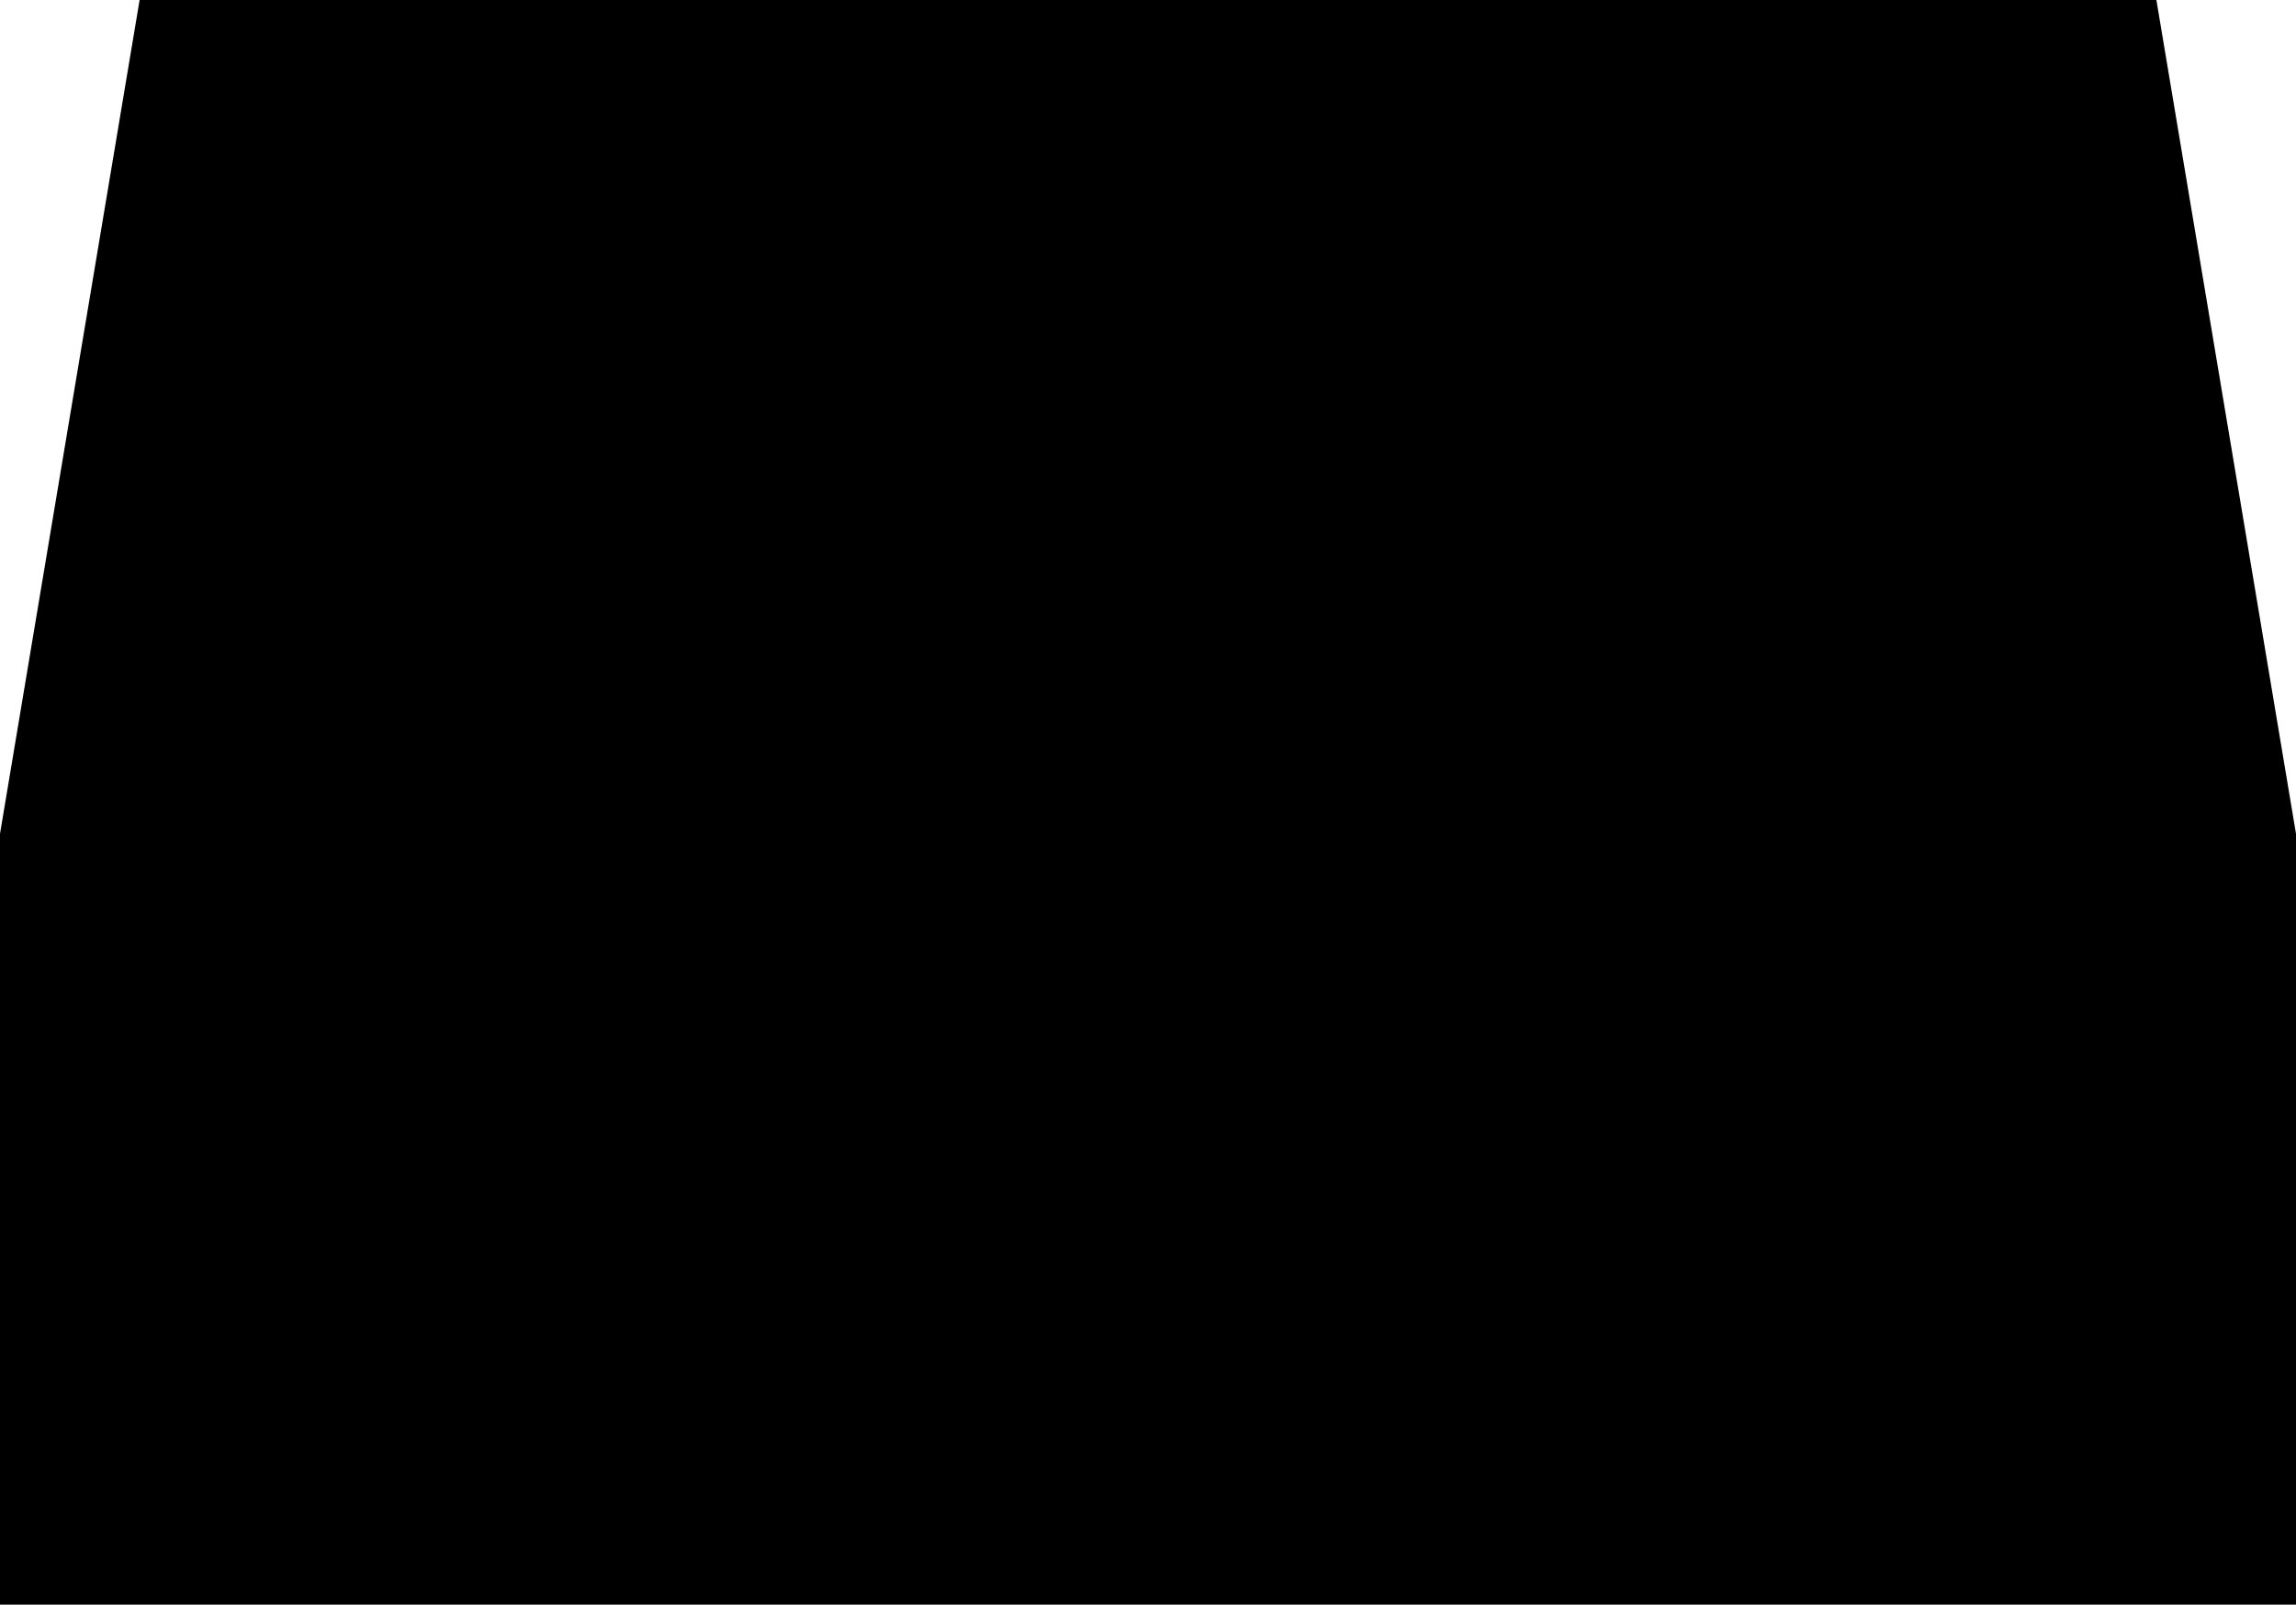
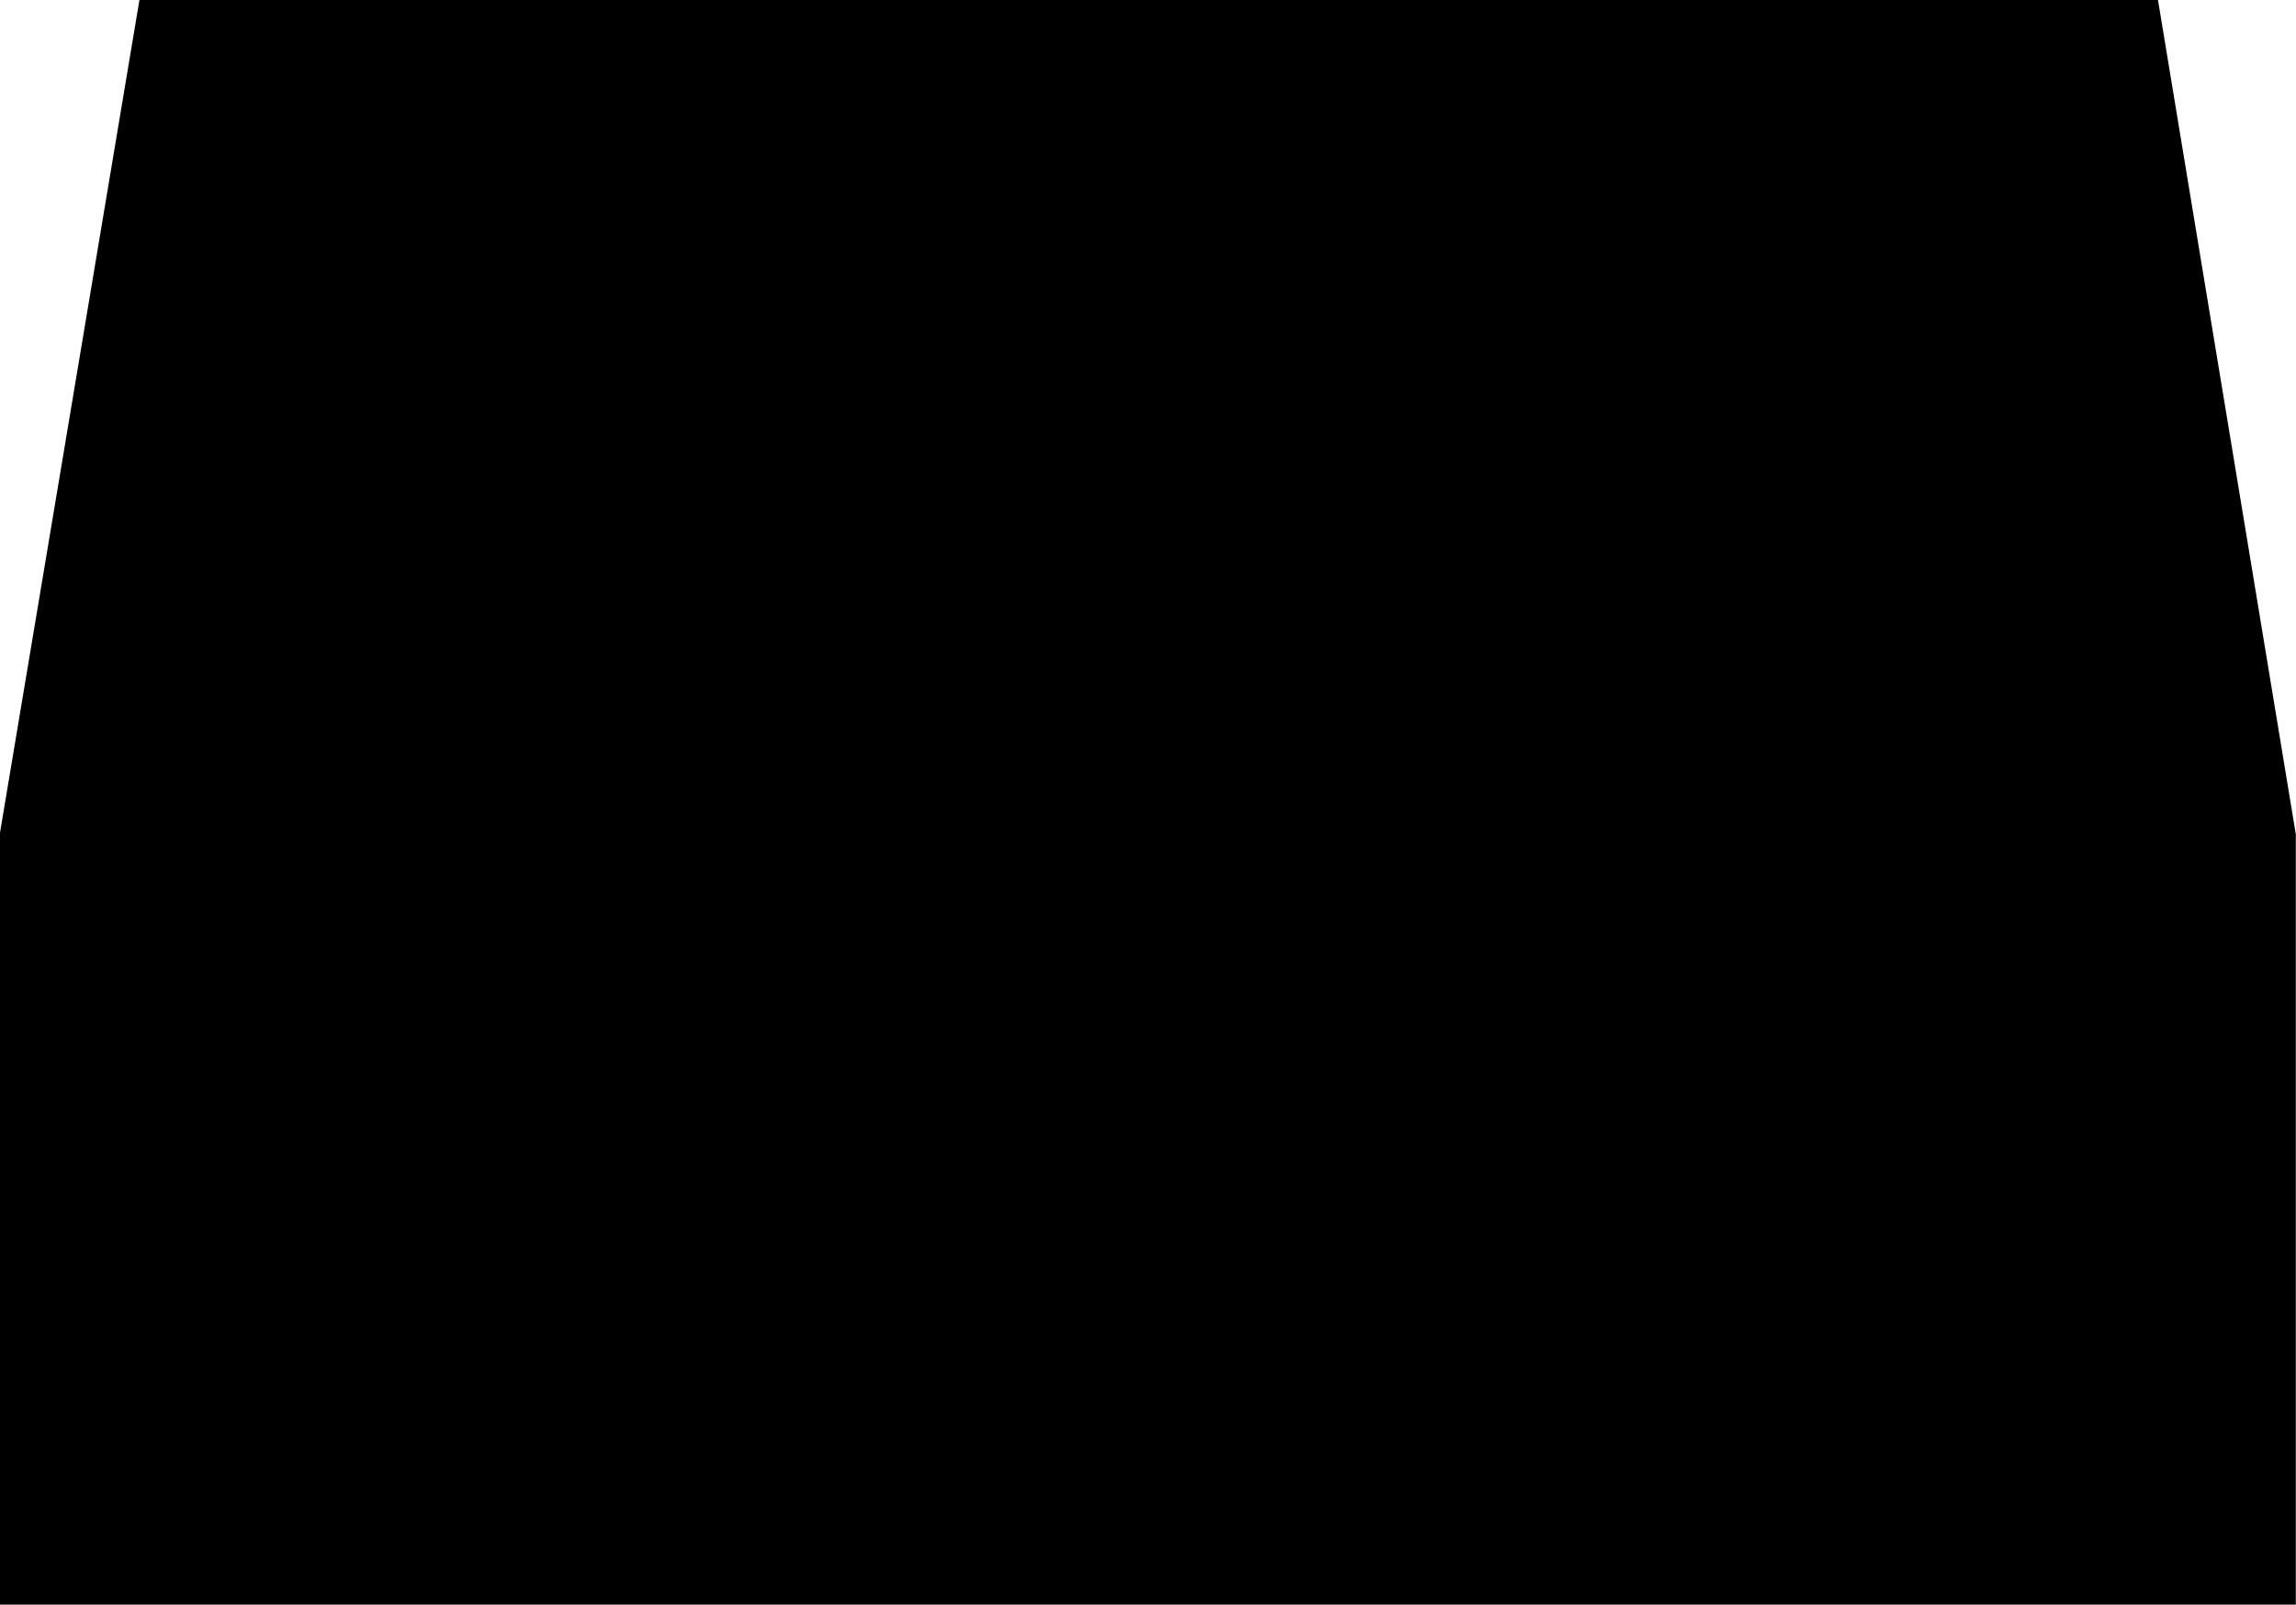
<svg xmlns="http://www.w3.org/2000/svg" viewBox="0 0 2.512 1.756" width="2.512mm" height="1.756mm" version="1.1" id="svg6">
  <defs id="defs4">
    <marker id="DistanceX" orient="auto" refX="0" refY="0" style="overflow:visible">
      <path d="M 3,-3 -3,3 M 0,-5 V 5" style="stroke:#000000;stroke-width:0.5" id="path1" />
    </marker>
    <pattern id="Hatch" patternUnits="userSpaceOnUse" width="8" height="8" x="0" y="0">
      <path d="M8 4 l-4,4" stroke="#000000" stroke-width="0.25" linecap="square" id="path2" />
      <path d="M6 2 l-4,4" stroke="#000000" stroke-width="0.25" linecap="square" id="path3" />
      <path d="M4 0 l-4,4" stroke="#000000" stroke-width="0.25" linecap="square" id="path4" />
    </pattern>
    <symbol id="*Model_Space" />
    <symbol id="*Paper_Space" />
  </defs>
-   <g id="g6" transform="translate(0.5,-1121.264)">
-     <path d="m 0,1122.52 v -0.302 l 0.076,-0.454 H 1.436 l 0.076,0.454 v 0.302 z" style="fill:#d6d6d6" id="path5" />
-     <path d="m 0,1122.52 v -0.302 l 0.076,-0.454 H 1.436 l 0.076,0.454 v 0.302 z" style="fill:none;stroke:#000000" id="path6" />
+   <g id="g6" transform="translate(2.011811,-1121.566)">
+     <path d="m -1.512,1122.822 v -0.302 l 0.076,-0.454 h 1.361 L 0,1122.52 v 0.302 z" style="fill:#d6d6d6" id="path5" />
+     <path d="m -1.512,1122.822 v -0.302 l 0.076,-0.454 h 1.361 L 0,1122.52 v 0.302 z" style="fill:none;stroke:#000000" id="path6" />
  </g>
</svg>
